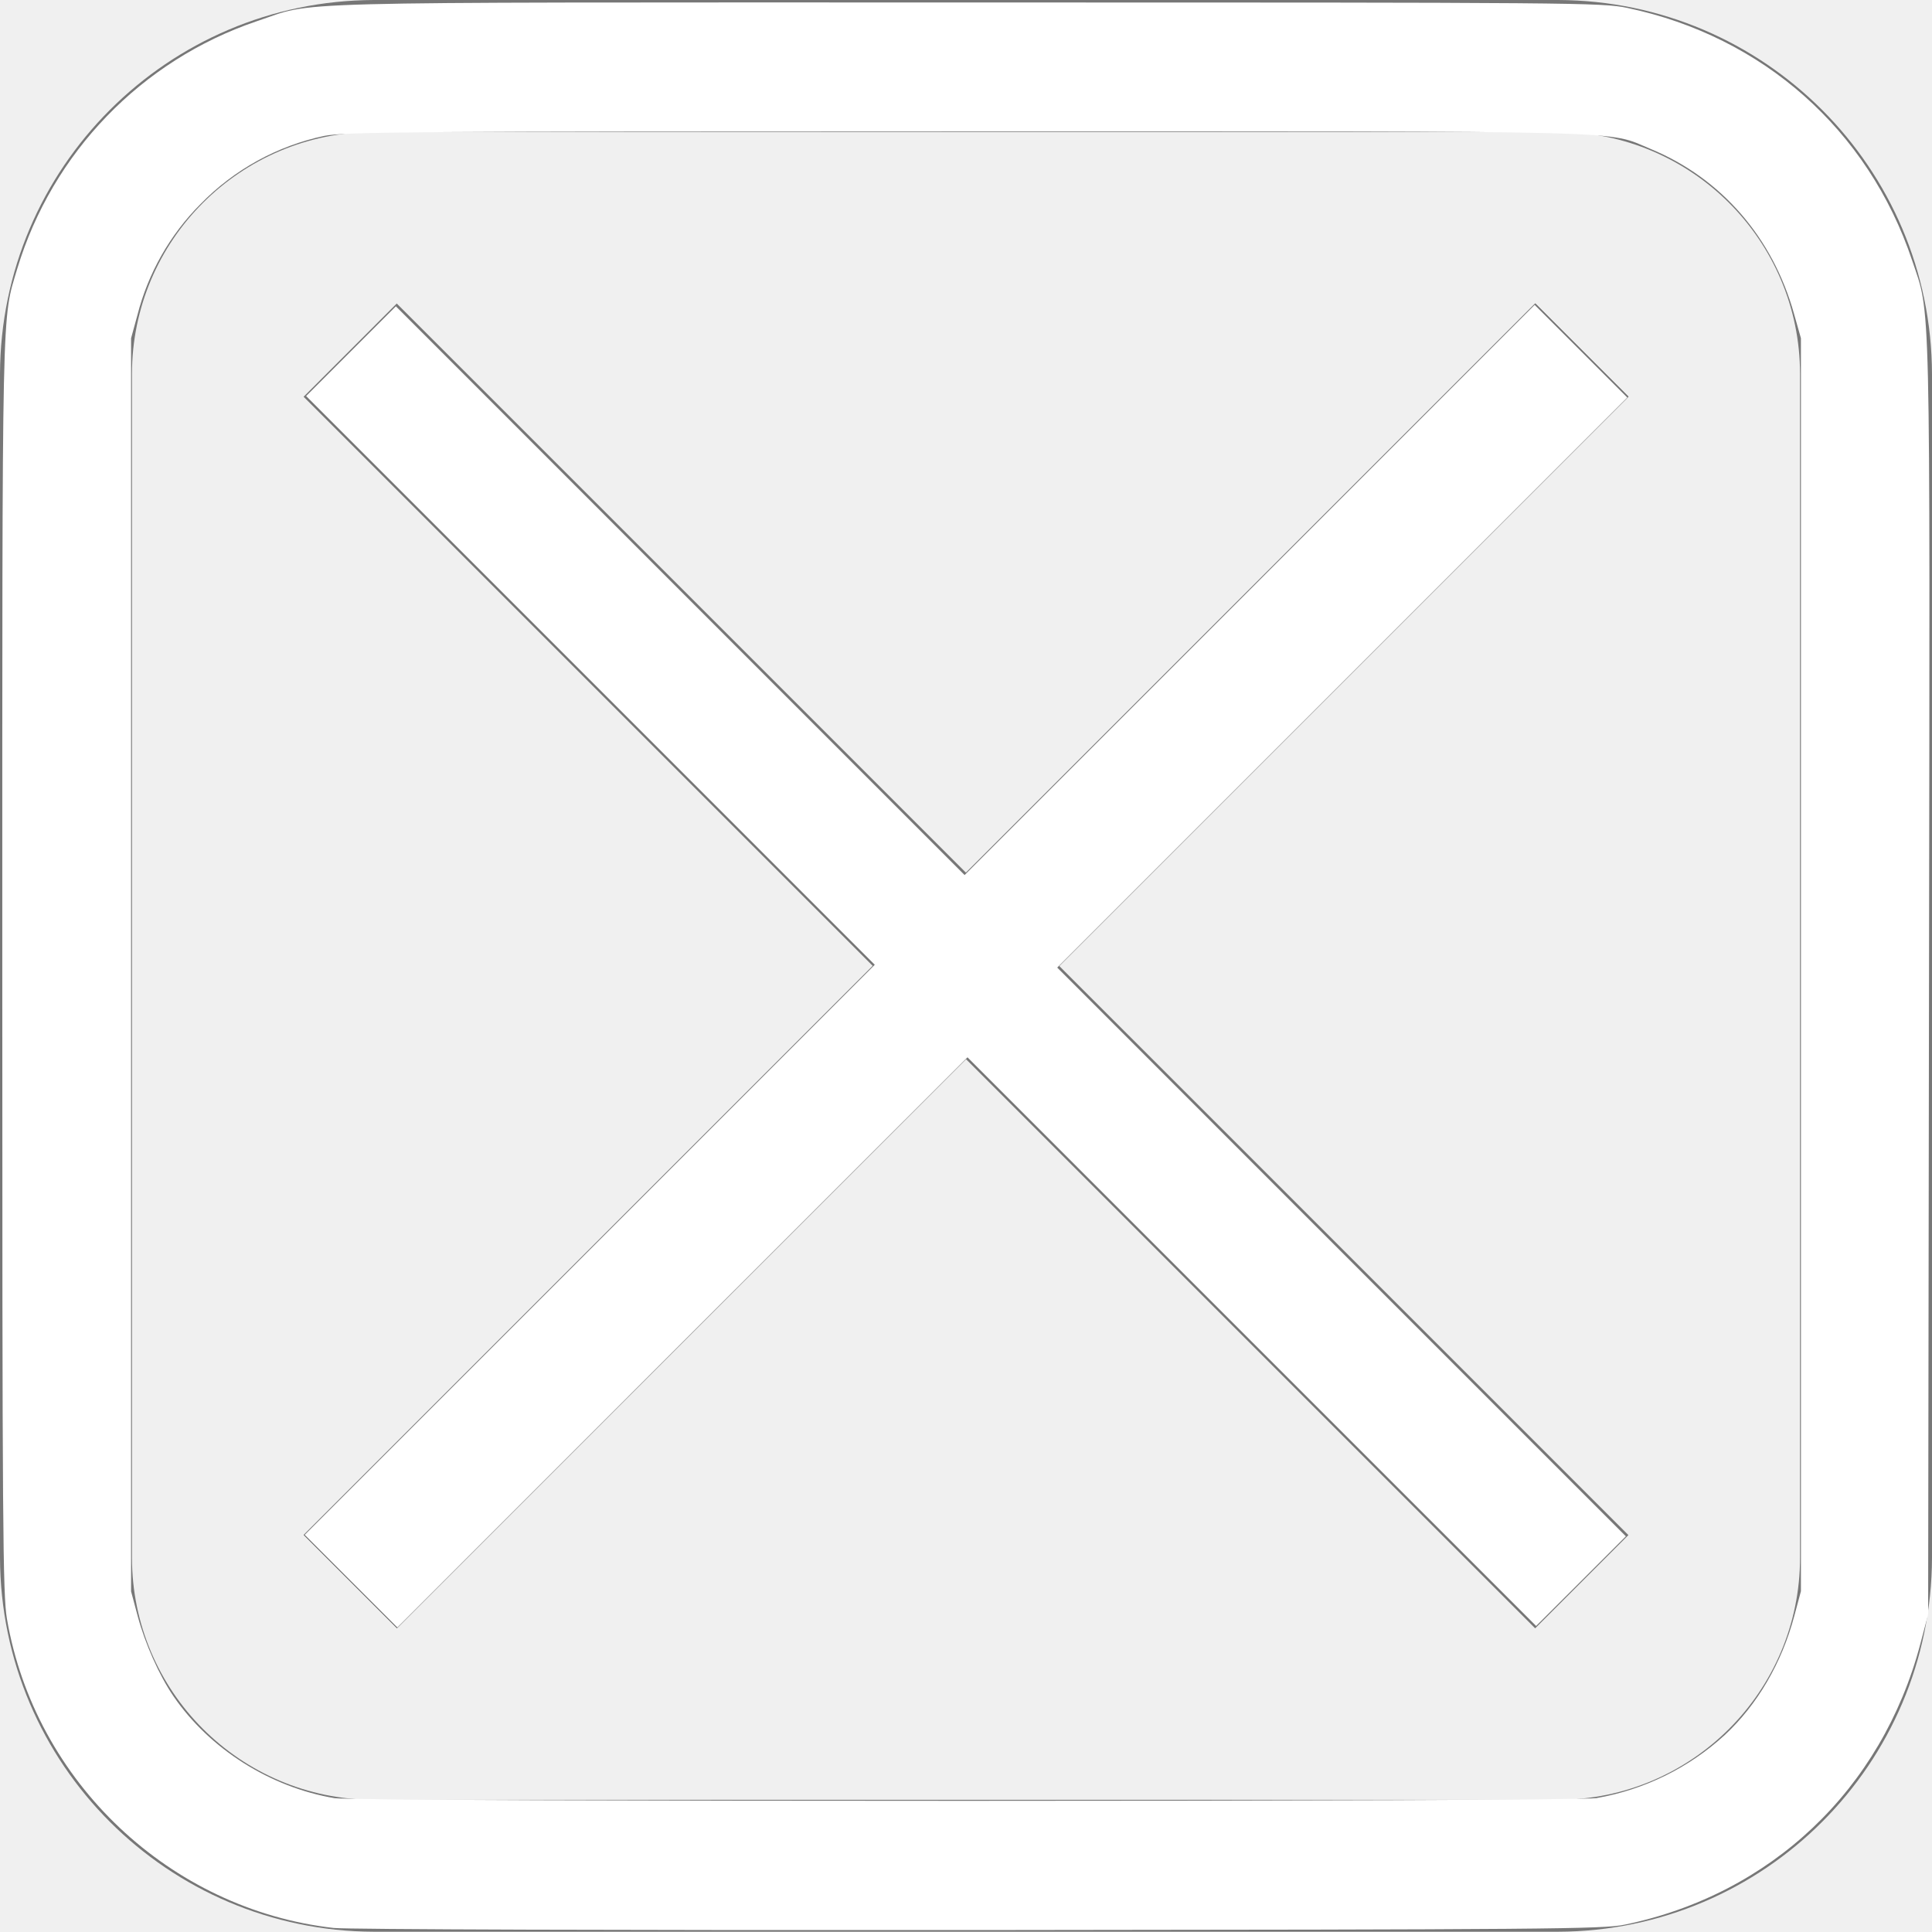
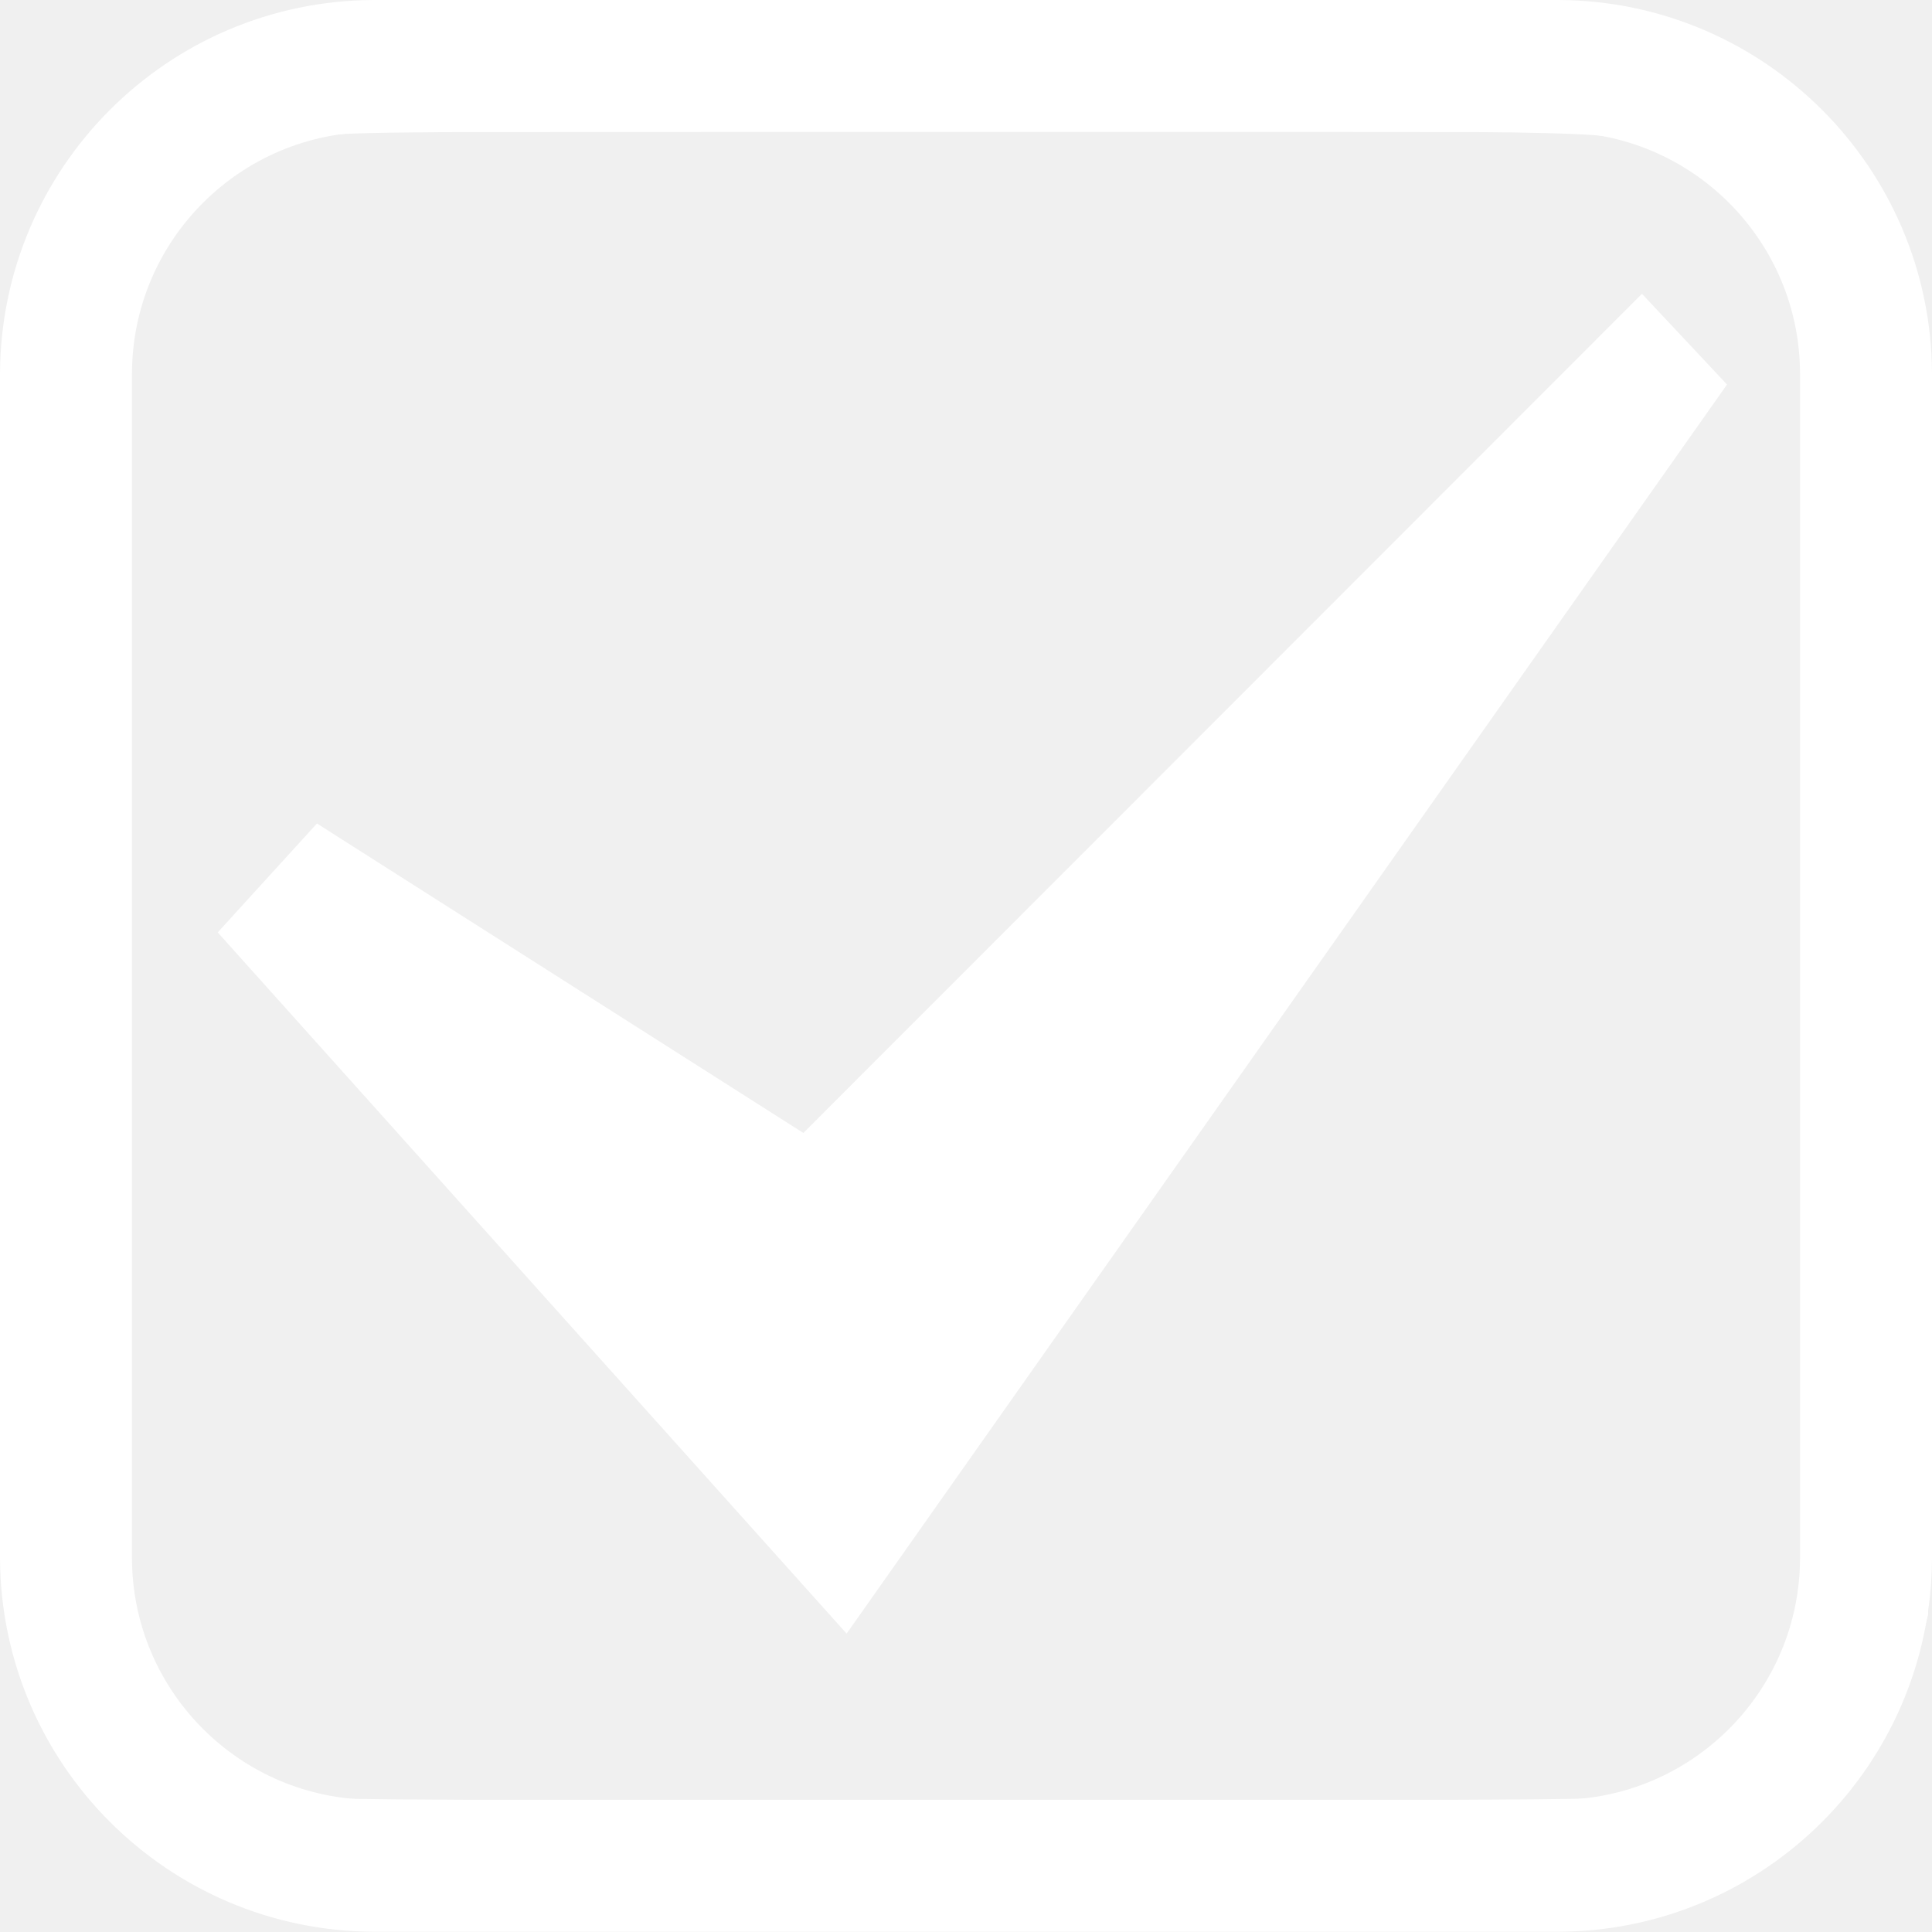
- <svg xmlns="http://www.w3.org/2000/svg" width="21.962" height="21.959">
-   <path fill="#777" d="M17.71 1.5a2.754 2.754 0 0 1 2.752 2.752v13.455a2.754 2.754 0 0 1-2.752 2.752H4.252A2.754 2.754 0 0 1 1.5 17.707V4.252A2.754 2.754 0 0 1 4.252 1.5H17.71m0-1.5H4.252A4.265 4.265 0 0 0 0 4.252v13.455a4.265 4.265 0 0 0 4.252 4.252H17.71a4.264 4.264 0 0 0 4.252-4.252V4.252A4.265 4.265 0 0 0 17.71 0z" />
-   <path fill="#777" d="M17.452 3.449l1.06 1.06-14 14-1.06-1.06z" />
-   <path fill="#777" d="M17.452 3.449l1.06 1.06-14 14-1.06-1.06z" />
-   <path fill="#777" d="M4.51 3.45l14.001 14-1.06 1.06-14-14z" />
-   <path d="M3.793 21.916c-1.86-.21-3.396-1.662-3.714-3.513-.047-.278-.053-1.024-.053-7.422 0-7.686-.007-7.328.17-7.926A4.28 4.28 0 0 1 2.914.243c.698-.232.041-.215 8.067-.215 6.951 0 7.232.002 7.517.062 1.542.324 2.74 1.386 3.238 2.87.213.635.203.212.192 8.17l-.01 7.222-.09.34c-.438 1.651-1.695 2.843-3.362 3.187-.24.05-.888.055-7.337.061-4.025.003-7.186-.007-7.336-.024zm14.36-1.477a2.896 2.896 0 0 0 1.452-.715c.371-.344.65-.821.792-1.356l.075-.28V3.845l-.079-.28c-.243-.866-.826-1.538-1.625-1.87-.52-.215-.024-.202-7.787-.202-6.298 0-7.07.006-7.296.052a2.763 2.763 0 0 0-1.407.776 2.75 2.75 0 0 0-.716 1.261l-.072.263V18.09l.075.28c.083.311.245.676.407.912.411.6 1.1 1.035 1.832 1.159.242.04 14.094.04 14.349-.001z" fill="#fff" />
-   <path d="M3.99 17.973l-.526-.526 3.24-3.24 3.24-3.24-3.232-3.233L3.48 4.502l.51-.51.51-.51 3.233 3.233 3.232 3.232 3.24-3.24 3.24-3.241.526.526.527.527-3.24 3.24-3.24 3.24 3.232 3.233 3.232 3.232-.51.51-.51.509-3.233-3.232-3.231-3.232-3.241 3.24-3.24 3.241-.527-.527z" fill="#fff" />
+ <svg xmlns="http://www.w3.org/2000/svg" width="21.962" height="21.959" version="1.1" id="svg14">
+   <defs id="defs18" />
+   <path fill="#777" d="M17.71 1.5a2.754 2.754 0 0 1 2.752 2.752v13.455a2.754 2.754 0 0 1-2.752 2.752H4.252A2.754 2.754 0 0 1 1.5 17.707V4.252A2.754 2.754 0 0 1 4.252 1.5H17.71m0-1.5H4.252A4.265 4.265 0 0 0 0 4.252v13.455a4.265 4.265 0 0 0 4.252 4.252H17.71a4.264 4.264 0 0 0 4.252-4.252V4.252A4.265 4.265 0 0 0 17.71 0z" id="path2" style="fill:#ffffff" />
+   <path d="M3.793 21.916c-1.86-.21-3.396-1.662-3.714-3.513-.047-.278-.053-1.024-.053-7.422 0-7.686-.007-7.328.17-7.926A4.28 4.28 0 0 1 2.914.243c.698-.232.041-.215 8.067-.215 6.951 0 7.232.002 7.517.062 1.542.324 2.74 1.386 3.238 2.87.213.635.203.212.192 8.17l-.01 7.222-.09.34c-.438 1.651-1.695 2.843-3.362 3.187-.24.05-.888.055-7.337.061-4.025.003-7.186-.007-7.336-.024zm14.36-1.477a2.896 2.896 0 0 0 1.452-.715c.371-.344.65-.821.792-1.356l.075-.28V3.845l-.079-.28c-.243-.866-.826-1.538-1.625-1.87-.52-.215-.024-.202-7.787-.202-6.298 0-7.07.006-7.296.052a2.763 2.763 0 0 0-1.407.776 2.75 2.75 0 0 0-.716 1.261l-.072.263V18.09l.075.28c.083.311.245.676.407.912.411.6 1.1 1.035 1.832 1.159.242.04 14.094.04 14.349-.001z" fill="#fff" id="path10" style="fill:#ffffff" />
+   <path d="M 2.475,10.599 3.603,9.361 9.132,12.879 18.665,3.34 19.632,4.371 9.624,18.57 Z" id="path2-6" style="stroke-width:0.738;fill:#ffffff" />
</svg>
